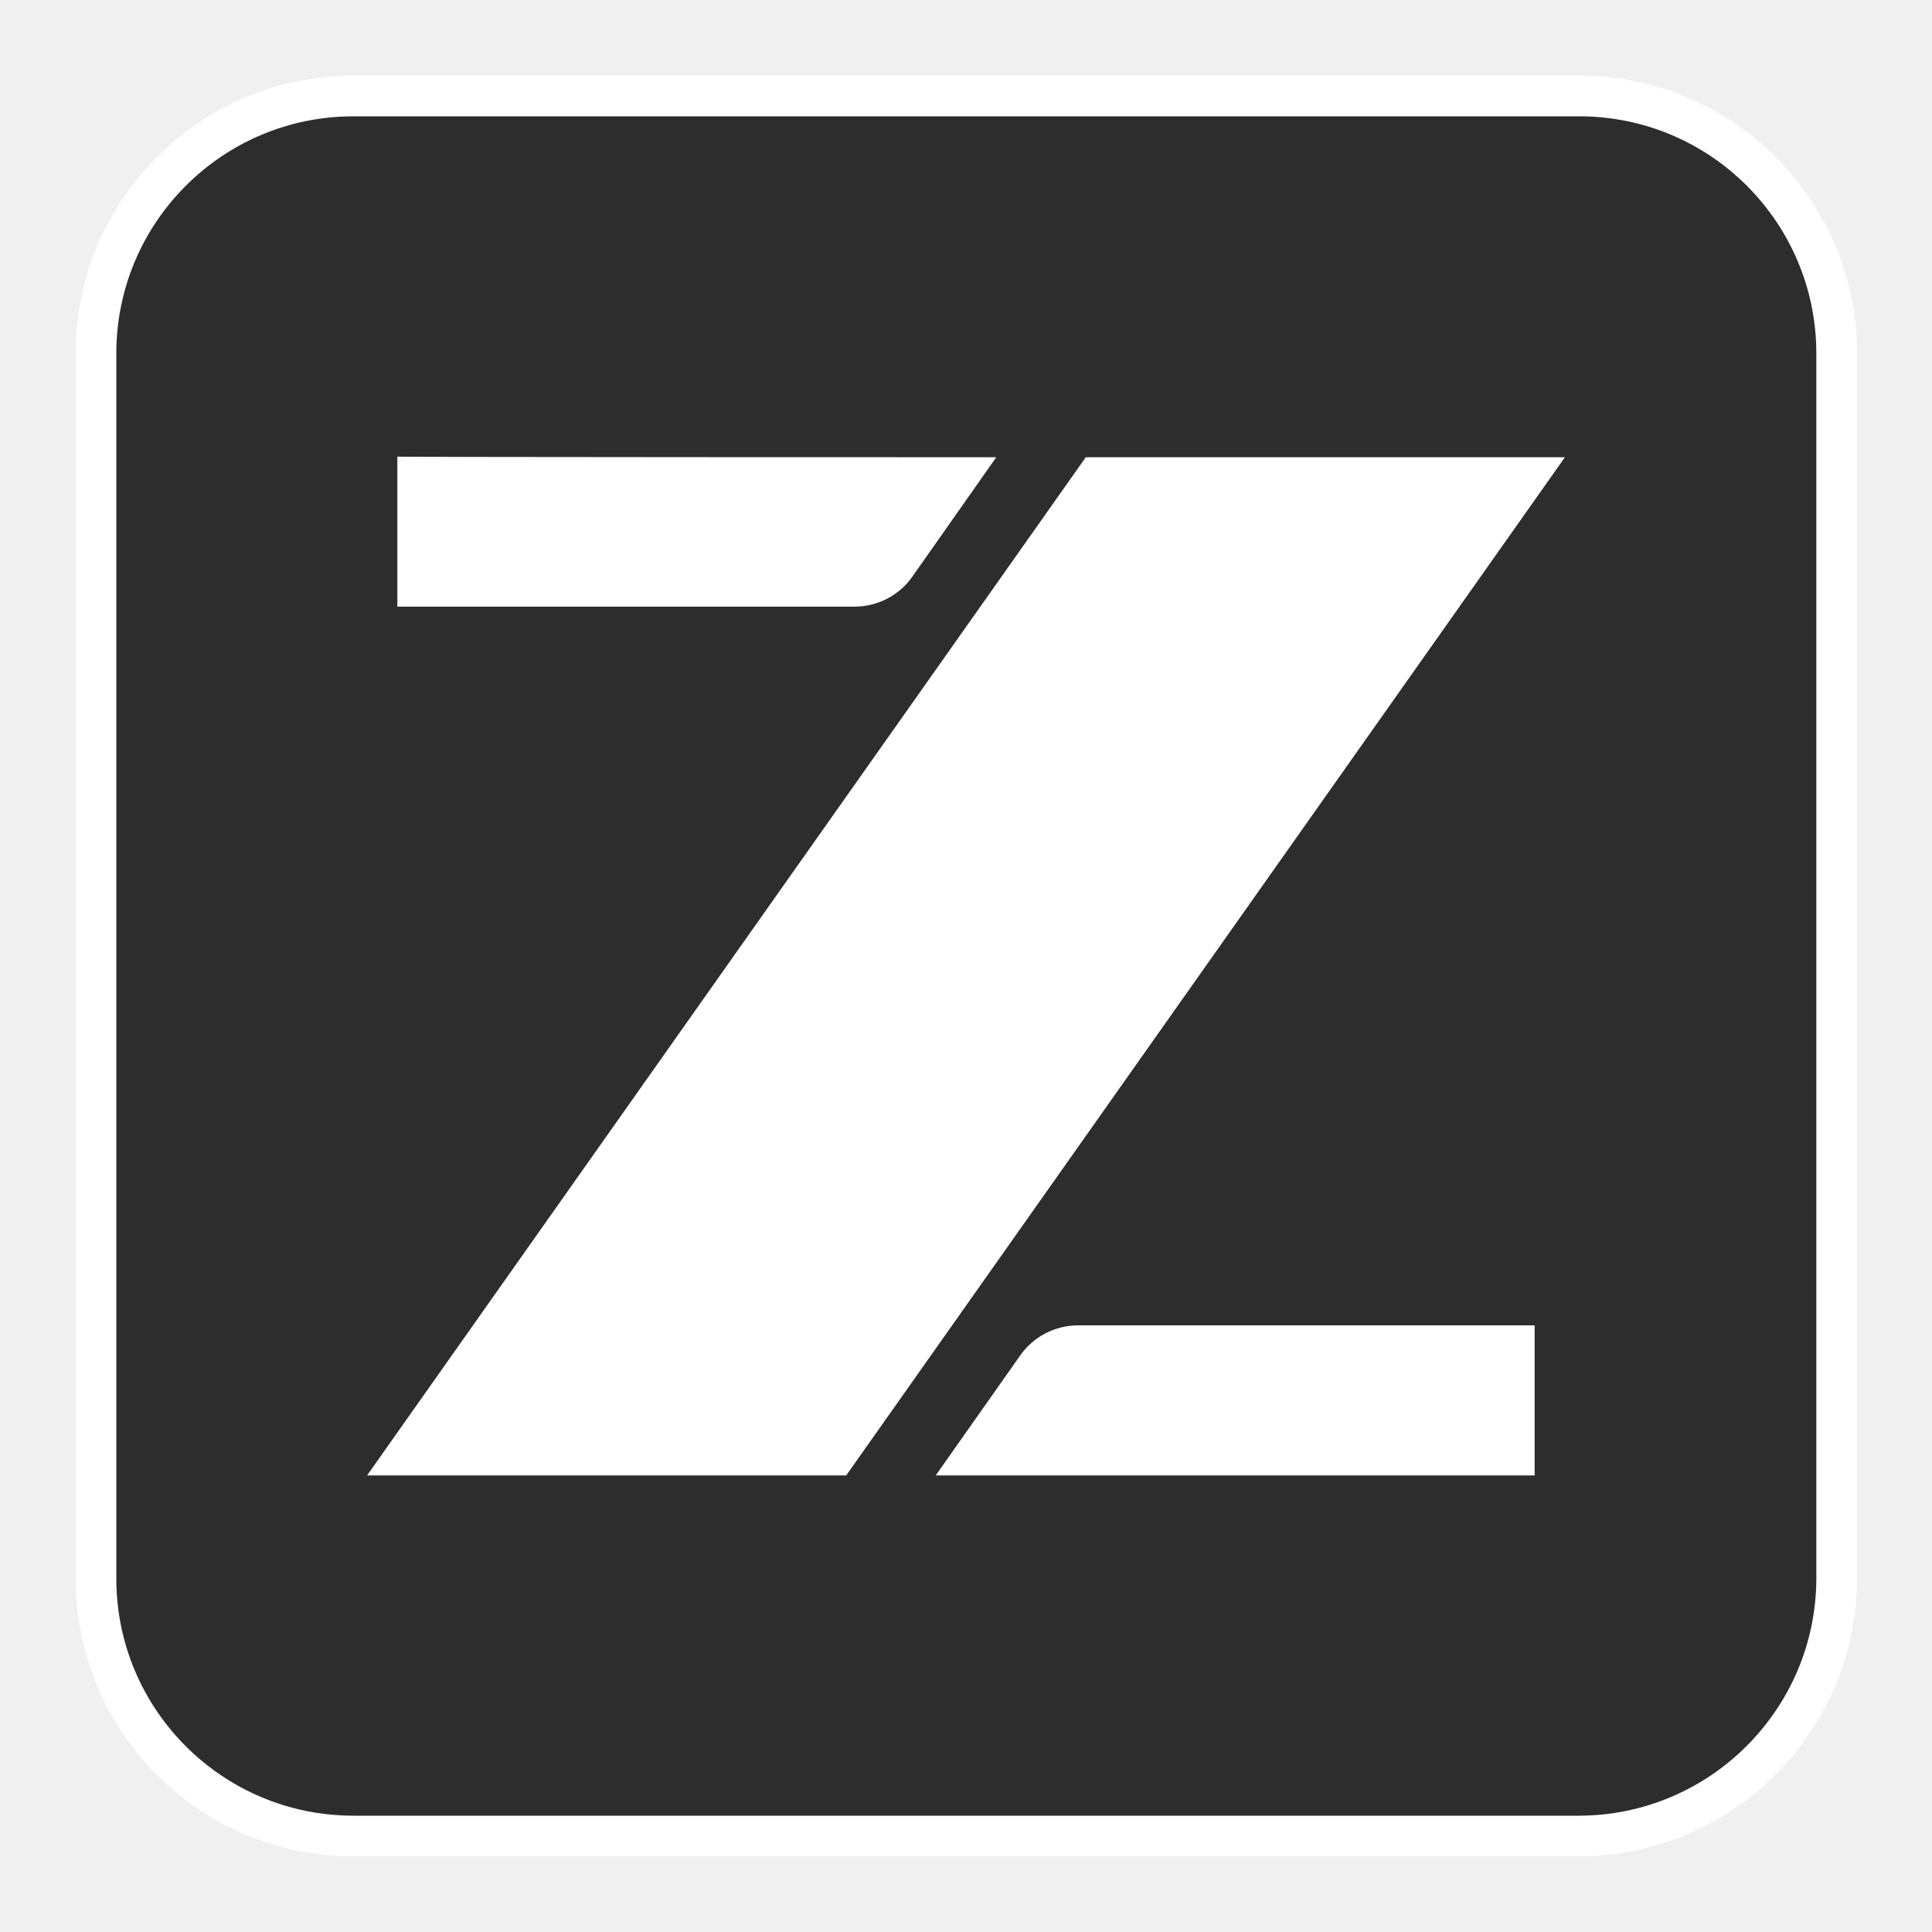
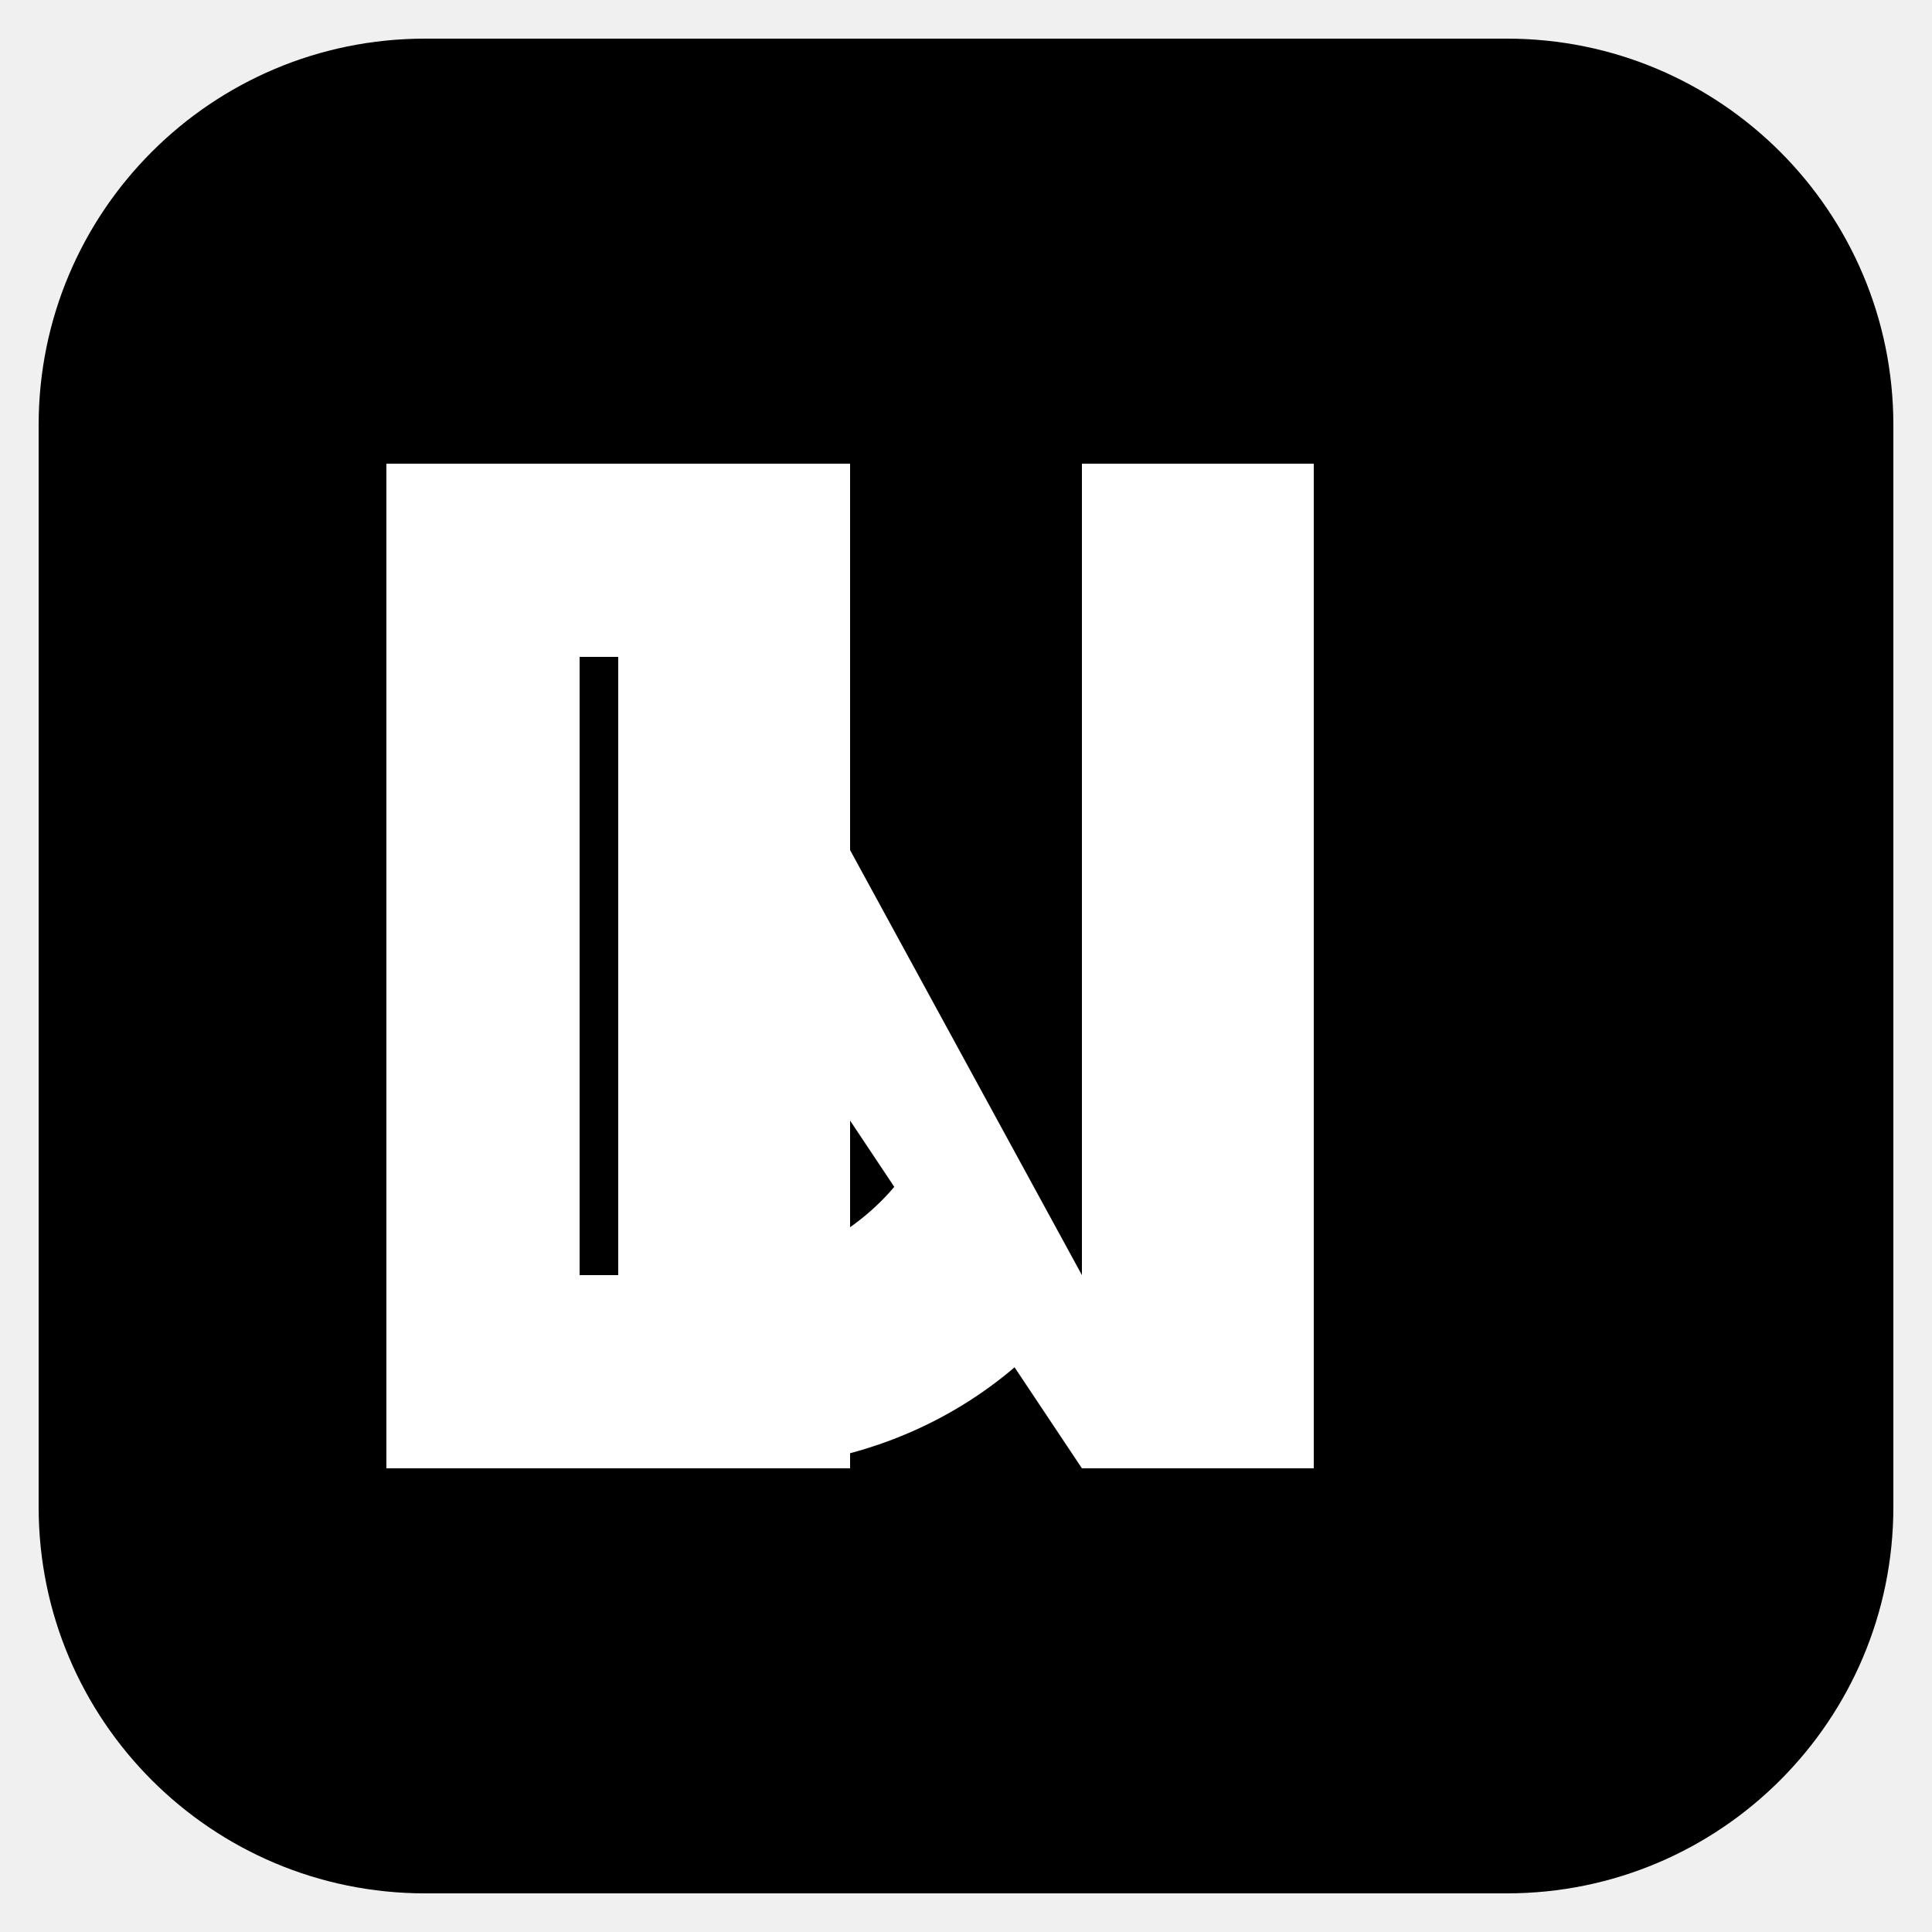
- <svg xmlns="http://www.w3.org/2000/svg" version="1.1" x="0px" y="0px" viewBox="0 0 30 30" style="enable-background:new 0 0 30 30;" xml:space="preserve">
+ <svg xmlns="http://www.w3.org/2000/svg" width="32" height="32" viewBox="0 0 100 100" fill="none">
  <defs>
-     <style type="text/css">
-     .st194{fill:#2D2D2D;stroke:#FFFFFF;stroke-width:0.632;stroke-miterlimit:10;}
-     .st23{fill:#FFFFFF;}
- 
-     .z-breathe {
-       animation: breathe 2.5s ease-in-out infinite;
-     }
- 
-     @keyframes breathe {
-       0%, 100% { opacity: 0.7; }
-       50% { opacity: 1; }
-     }
-   </style>
+     <linearGradient id="brandGradient" x1="0%" y1="0%" x2="100%" y2="100%">
+       <stop offset="0%" stopColor="#592DB5" />
+       <stop offset="100%" stopColor="#773DF2" />
+     </linearGradient>
  </defs>
-   <g>
-     <path class="st194" d="M24.51,28.51H5.49c-2.21,0-4-1.79-4-4V5.49c0-2.21,1.79-4,4-4h19.03c2.21,0,4,1.79,4,4v19.03     C28.51,26.72,26.72,28.51,24.51,28.51z" />
-     <g class="z-breathe">
-       <path class="st23" d="M15.47,7.1l-1.3,1.85c-0.2,0.29-0.54,0.47-0.9,0.47h-7.1V7.09C6.16,7.1,15.47,7.1,15.47,7.1z" />
-       <polygon class="st23" points="24.3,7.1 13.14,22.91 5.7,22.91 16.86,7.1" />
-       <path class="st23" d="M14.53,22.91l1.31-1.86c0.2-0.29,0.54-0.47,0.9-0.47h7.09v2.33H14.53z" />
-     </g>
-   </g>
+   <rect x="2" y="2" width="96" height="96" rx="20" fill="url(#brandGradient)" />
+   <path d="M20 24H38C50 24 60 33 60 46V54C60 67 50 76 38 76H20V24Z" fill="white" fillOpacity="0.95" />
+   <path d="M30 34H36C43 34 49 39 49 46V54C49 61 43 66 36 66H30V34Z" fill="url(#brandGradient)" />
+   <path d="M44 76V58L56 76H68V24H56V42L44 24H32V76H44Z" fill="white" fillOpacity="0.92" />
+   <path d="M56 42V66L44 44V24H56V42Z" fill="url(#brandGradient)" fillOpacity="0.7" />
</svg>
